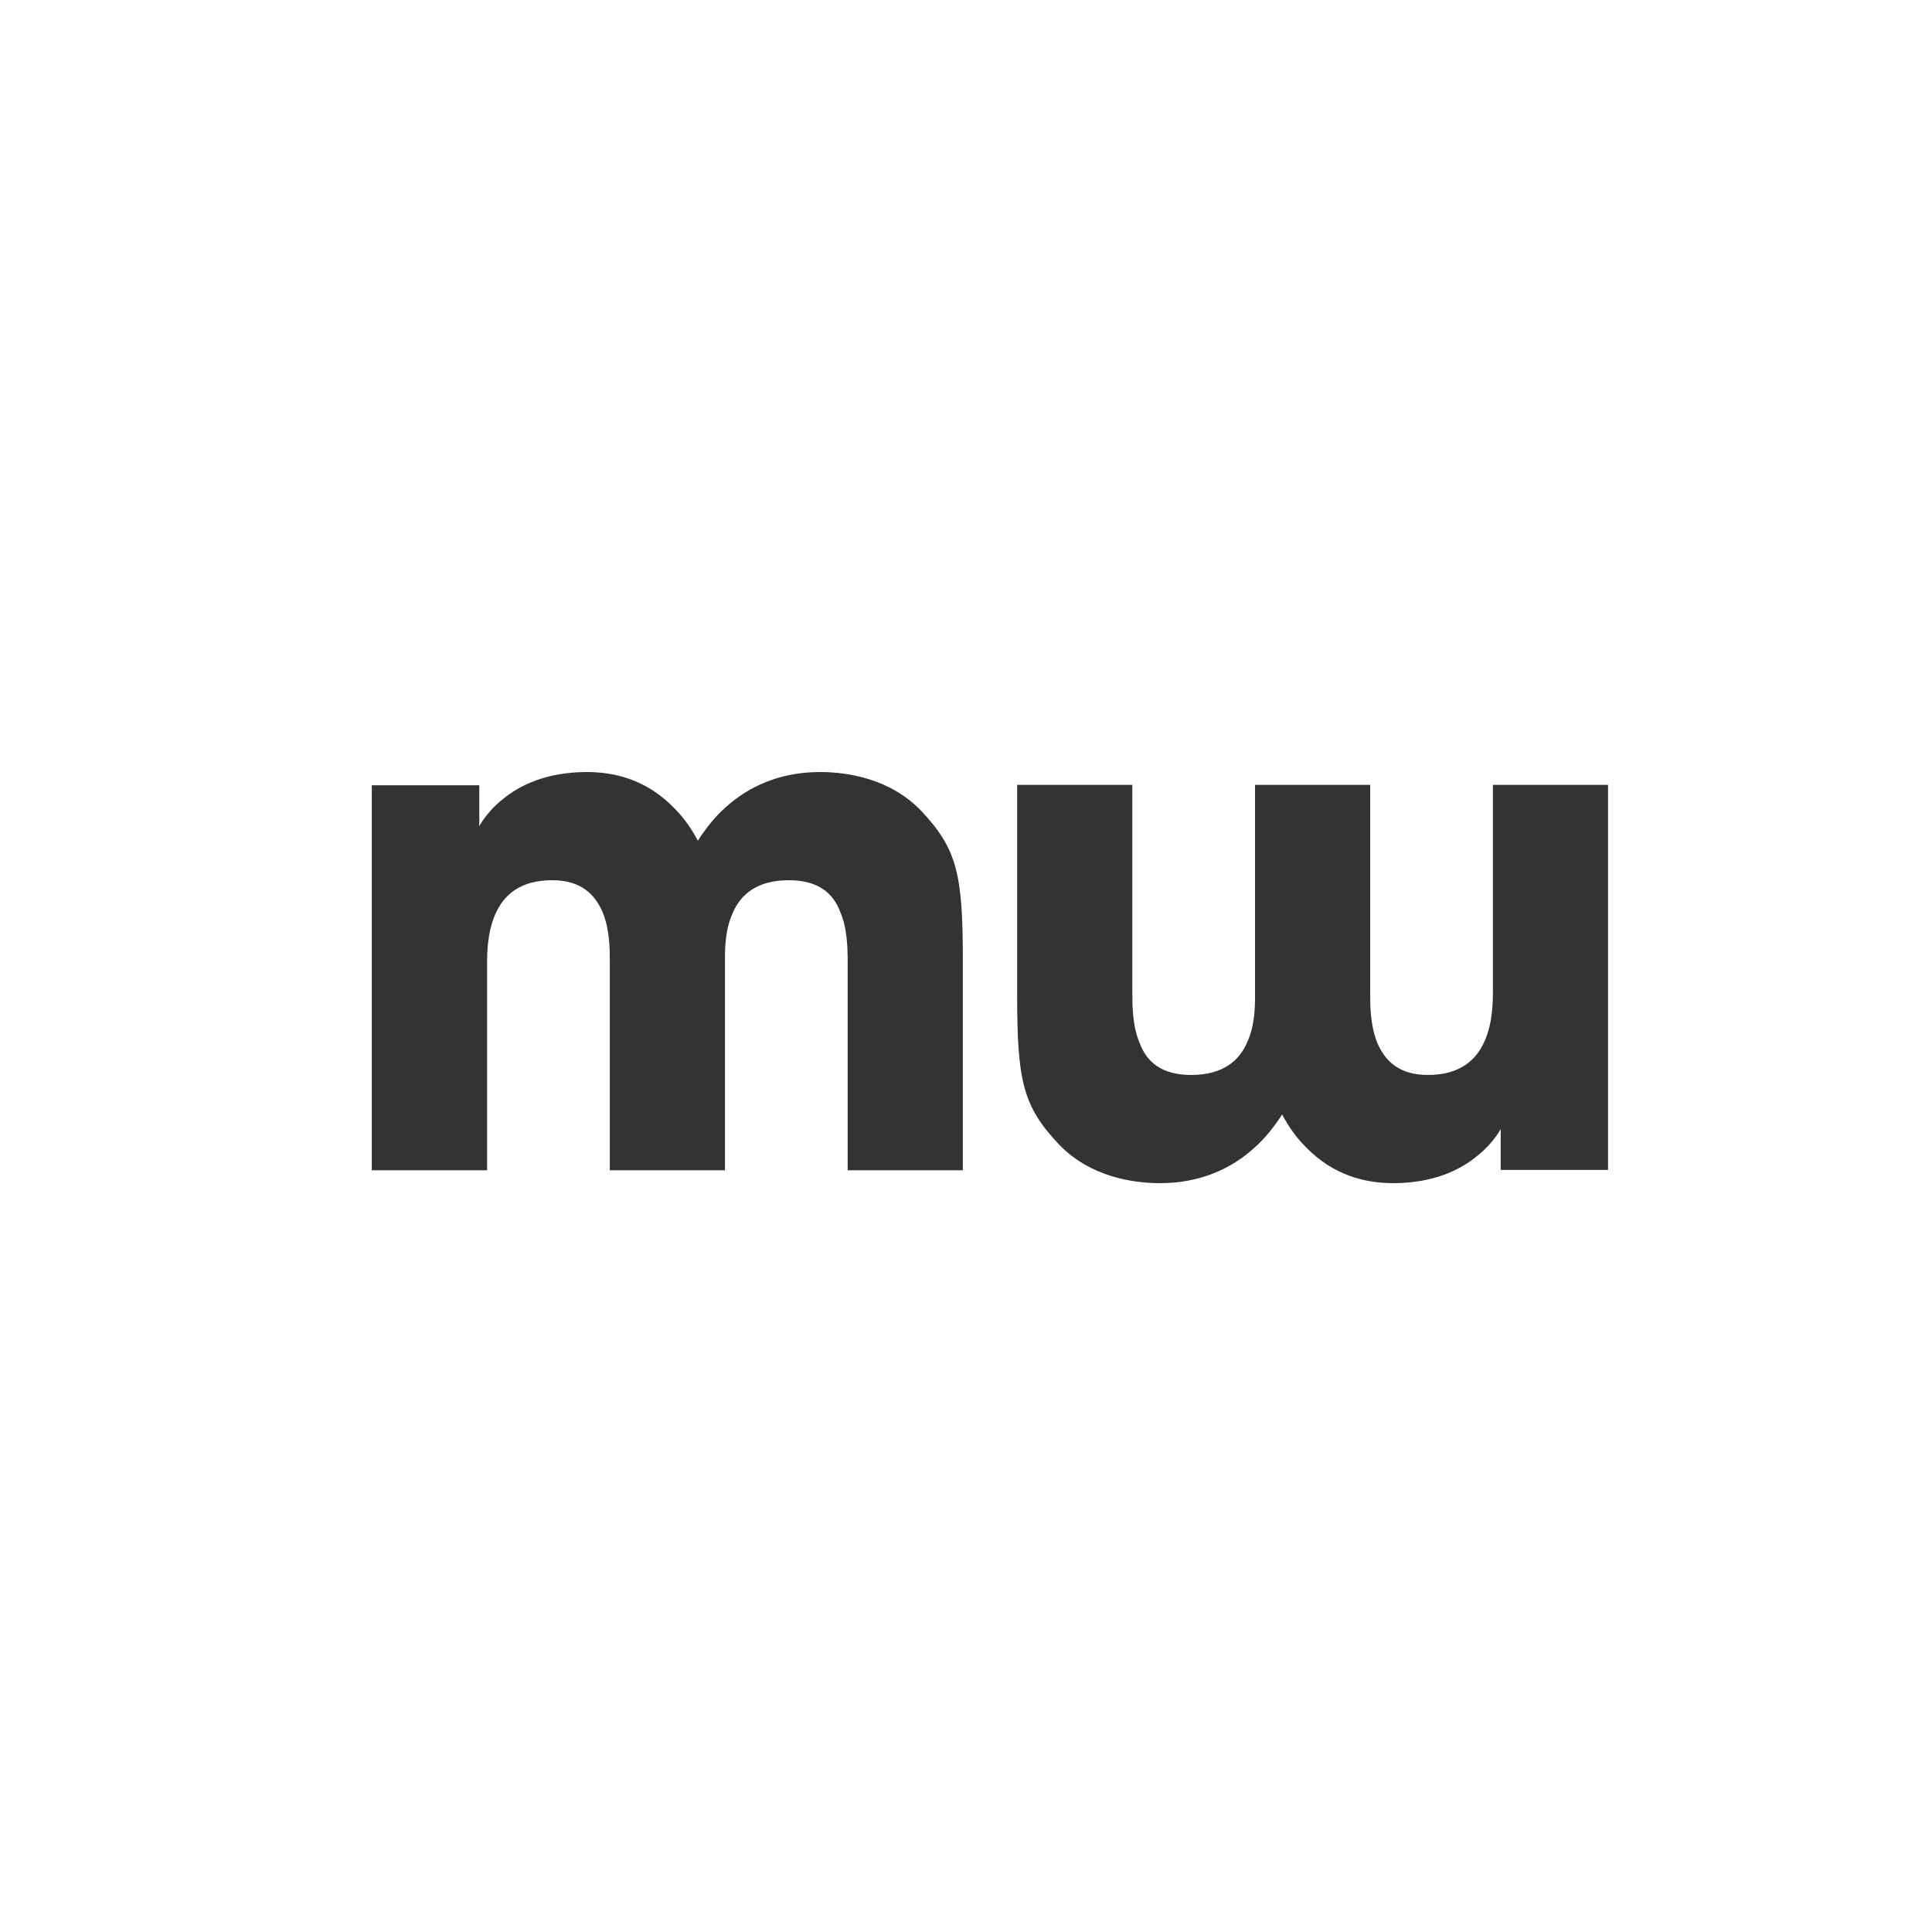
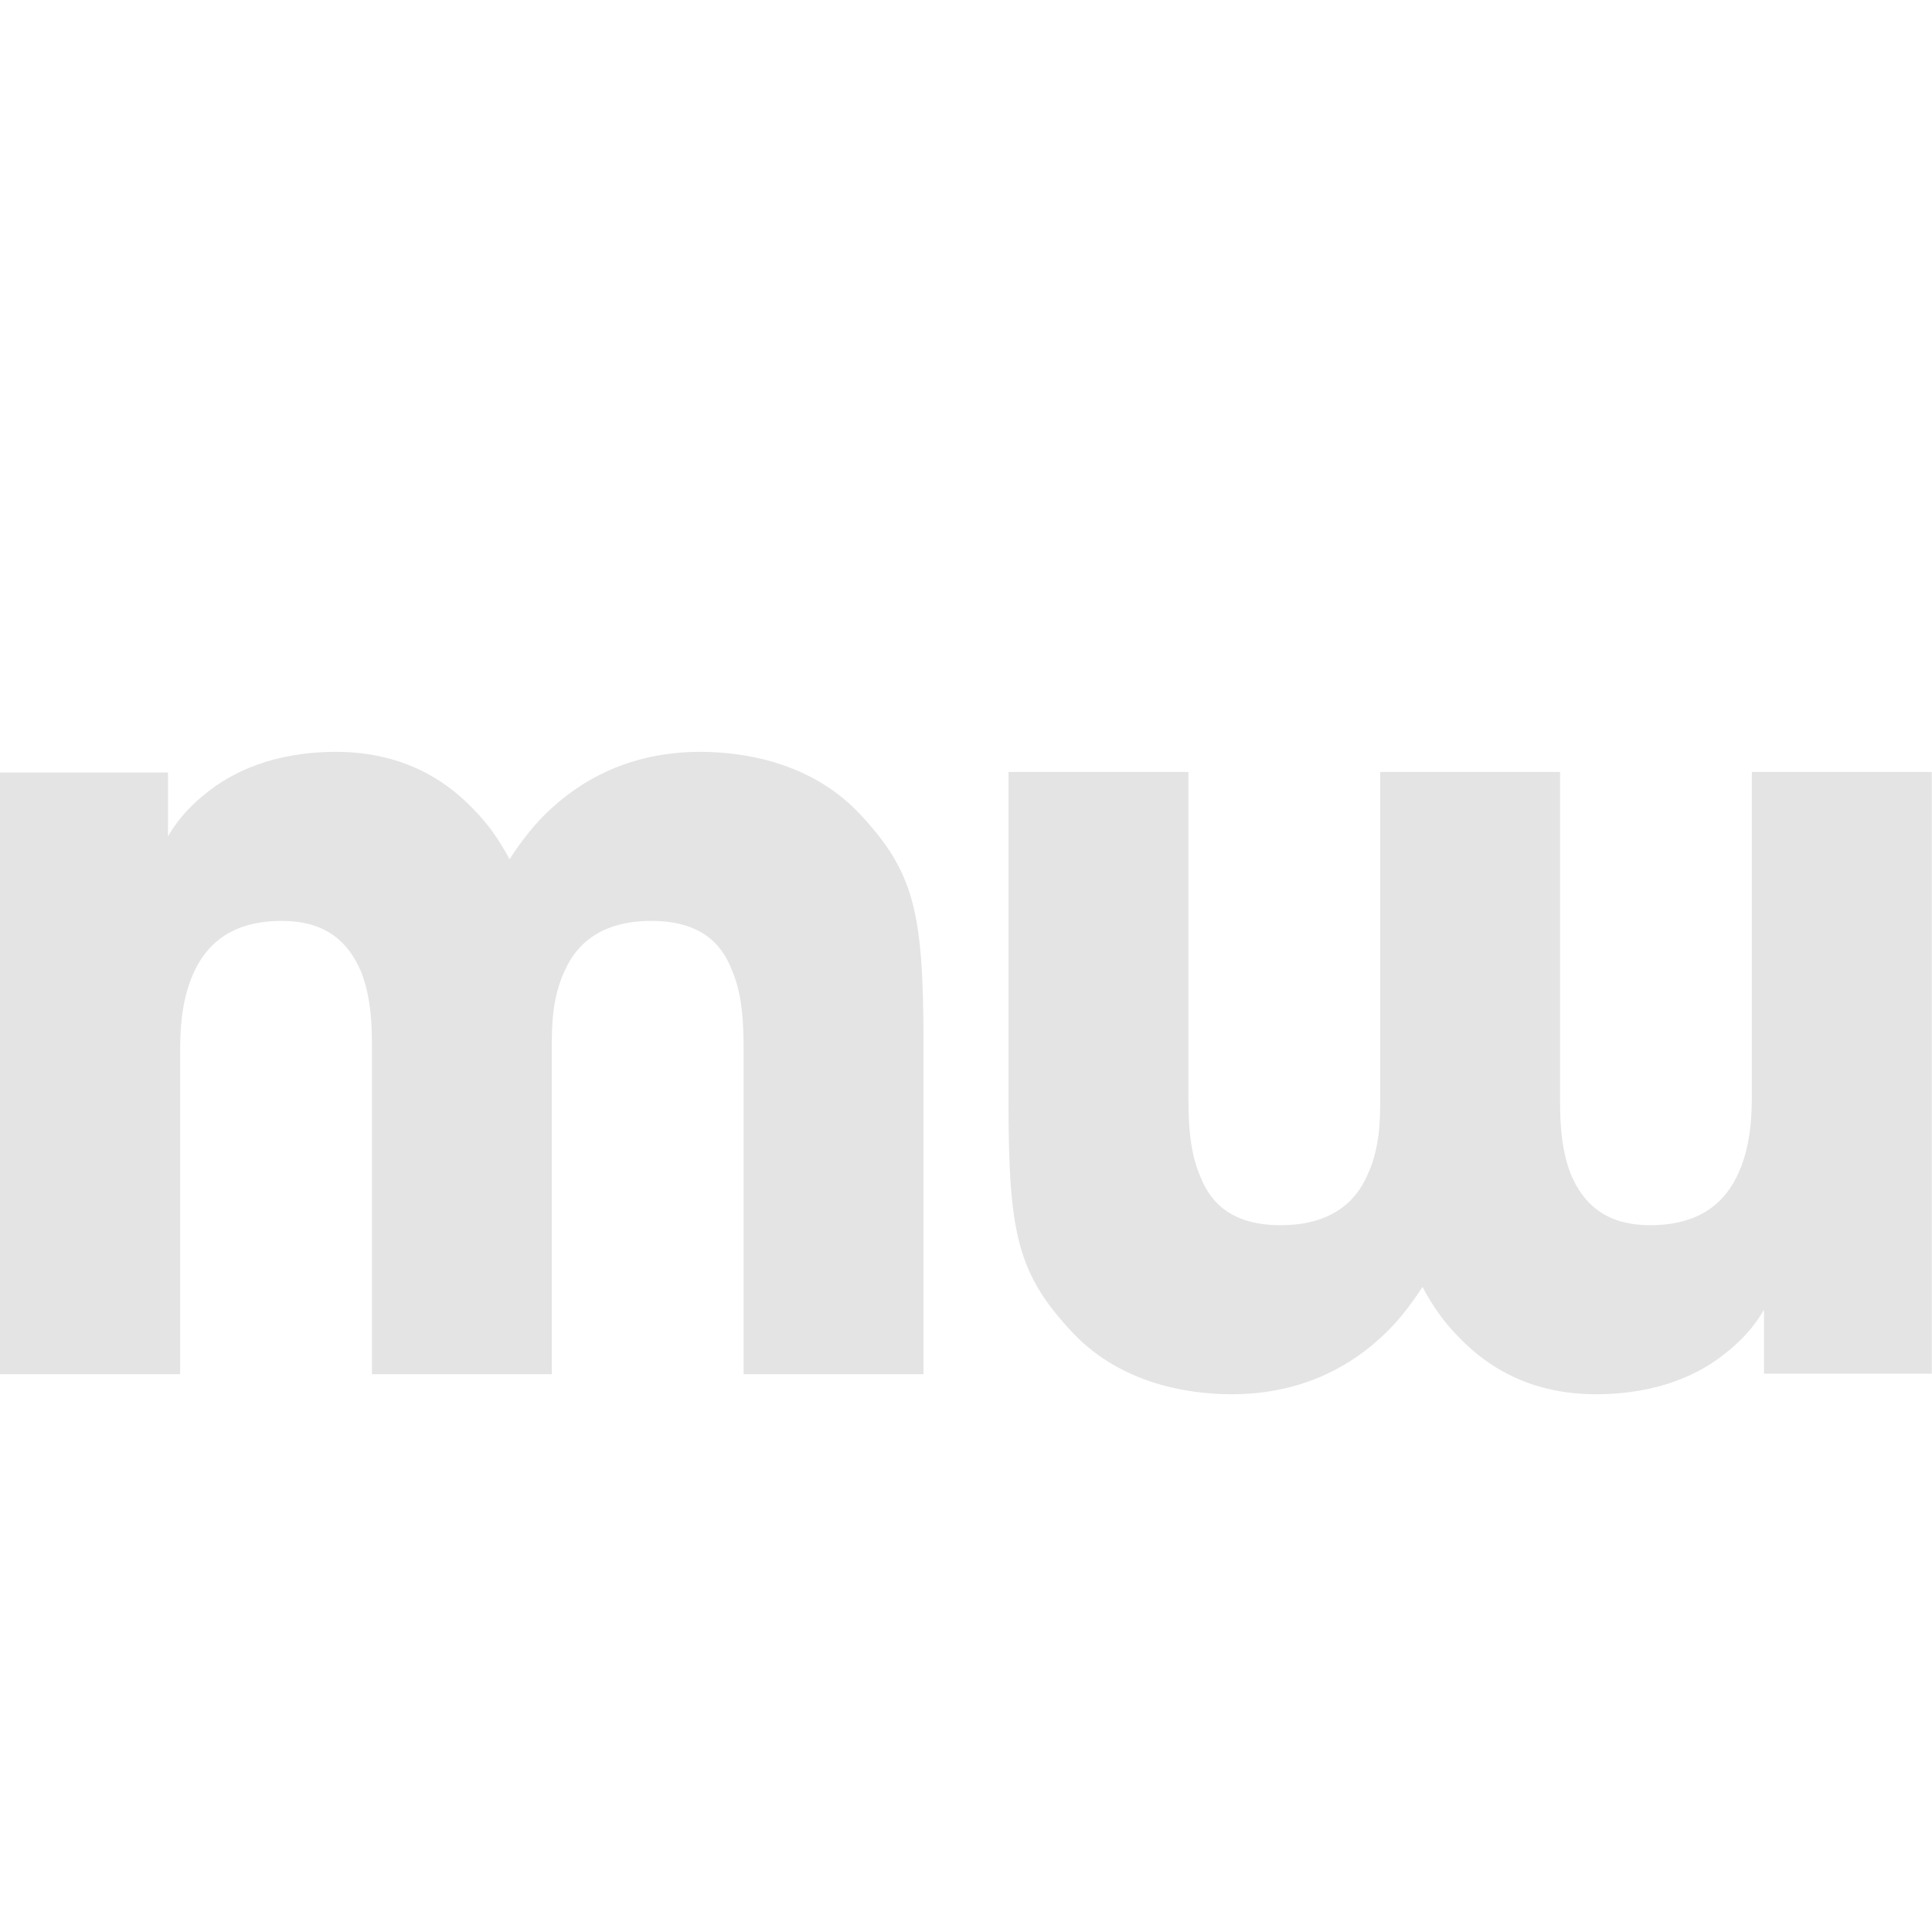
- <svg xmlns="http://www.w3.org/2000/svg" width="25" height="25" viewBox="0 0 25 25" fill="none">
-   <path d="M4.811 10.161H6.202V10.691C6.202 10.691 6.292 10.511 6.508 10.34C6.724 10.161 7.074 9.99 7.594 9.99C7.936 9.99 8.365 10.079 8.733 10.466C8.84 10.573 8.94 10.708 9.03 10.879C9.128 10.727 9.246 10.573 9.389 10.447C9.686 10.178 10.09 9.99 10.61 9.99C10.96 9.99 11.516 10.071 11.92 10.492C12.386 10.986 12.459 11.317 12.459 12.422V15.143H10.969V12.495C10.969 12.287 10.969 12.018 10.87 11.794C10.781 11.561 10.592 11.39 10.206 11.39C9.793 11.39 9.586 11.578 9.487 11.802C9.381 12.027 9.381 12.279 9.381 12.422V15.143H7.891V12.431C7.891 12.296 7.891 12.035 7.801 11.811C7.703 11.578 7.523 11.39 7.145 11.39C6.724 11.39 6.516 11.586 6.409 11.83C6.303 12.072 6.303 12.341 6.303 12.495V15.143H4.811V10.161Z" fill="#333333" />
-   <path d="M20.81 15.139H19.419V14.609C19.419 14.609 19.329 14.788 19.113 14.959C18.897 15.139 18.547 15.31 18.027 15.31C17.685 15.31 17.256 15.22 16.888 14.833C16.781 14.726 16.681 14.592 16.591 14.421C16.493 14.572 16.375 14.726 16.232 14.852C15.935 15.122 15.531 15.31 15.011 15.31C14.661 15.31 14.105 15.229 13.701 14.807C13.235 14.314 13.162 13.982 13.162 12.877V10.156H14.652V12.805C14.652 13.012 14.652 13.281 14.751 13.506C14.84 13.739 15.028 13.91 15.415 13.91C15.828 13.91 16.035 13.722 16.134 13.497C16.24 13.273 16.24 13.021 16.24 12.877V10.156H17.73V12.869C17.73 13.003 17.73 13.264 17.82 13.489C17.918 13.722 18.098 13.91 18.476 13.91C18.897 13.91 19.105 13.713 19.212 13.469C19.318 13.228 19.318 12.959 19.318 12.805V10.156H20.808V15.139H20.81Z" fill="#333333" />
+ <svg xmlns="http://www.w3.org/2000/svg" width="32" height="32" viewBox="0 0 32 32" fill="none">
+   <path d="M0 12.795H2.783V13.855C2.783 13.855 2.963 13.496 3.394 13.154C3.826 12.795 4.527 12.453 5.566 12.453C6.25 12.453 7.109 12.633 7.845 13.406C8.058 13.62 8.259 13.889 8.439 14.232C8.636 13.928 8.871 13.62 9.157 13.368C9.751 12.829 10.559 12.453 11.598 12.453C12.299 12.453 13.411 12.616 14.219 13.458C15.151 14.445 15.296 15.108 15.296 17.318V22.76H12.316V17.463C12.316 17.049 12.316 16.51 12.12 16.061C11.94 15.595 11.564 15.253 10.79 15.253C9.965 15.253 9.55 15.63 9.354 16.078C9.14 16.527 9.14 17.032 9.14 17.318V22.76H6.16V17.335C6.16 17.066 6.16 16.544 5.981 16.096C5.784 15.63 5.425 15.253 4.668 15.253C3.826 15.253 3.411 15.647 3.198 16.134C2.984 16.617 2.984 17.156 2.984 17.463V22.76H0V12.795Z" fill="#E4E4E4" />
+   <path d="M32 22.752H29.217V21.691C29.217 21.691 29.038 22.05 28.606 22.392C28.174 22.752 27.473 23.093 26.434 23.093C25.75 23.093 24.891 22.914 24.155 22.14C23.942 21.926 23.741 21.657 23.561 21.315C23.365 21.619 23.13 21.926 22.843 22.179C22.249 22.717 21.441 23.093 20.402 23.093C19.701 23.093 18.589 22.931 17.781 22.089C16.849 21.101 16.704 20.439 16.704 18.229V12.786H19.684V18.083C19.684 18.498 19.684 19.037 19.881 19.485C20.06 19.951 20.436 20.293 21.21 20.293C22.035 20.293 22.45 19.917 22.646 19.468C22.86 19.019 22.86 18.515 22.86 18.229V12.786H25.84V18.211C25.84 18.481 25.84 19.002 26.019 19.451C26.216 19.917 26.575 20.293 27.332 20.293C28.174 20.293 28.589 19.9 28.802 19.413C29.016 18.93 29.016 18.391 29.016 18.083V12.786H31.996V22.752H32Z" fill="#E4E4E4" />
</svg>
